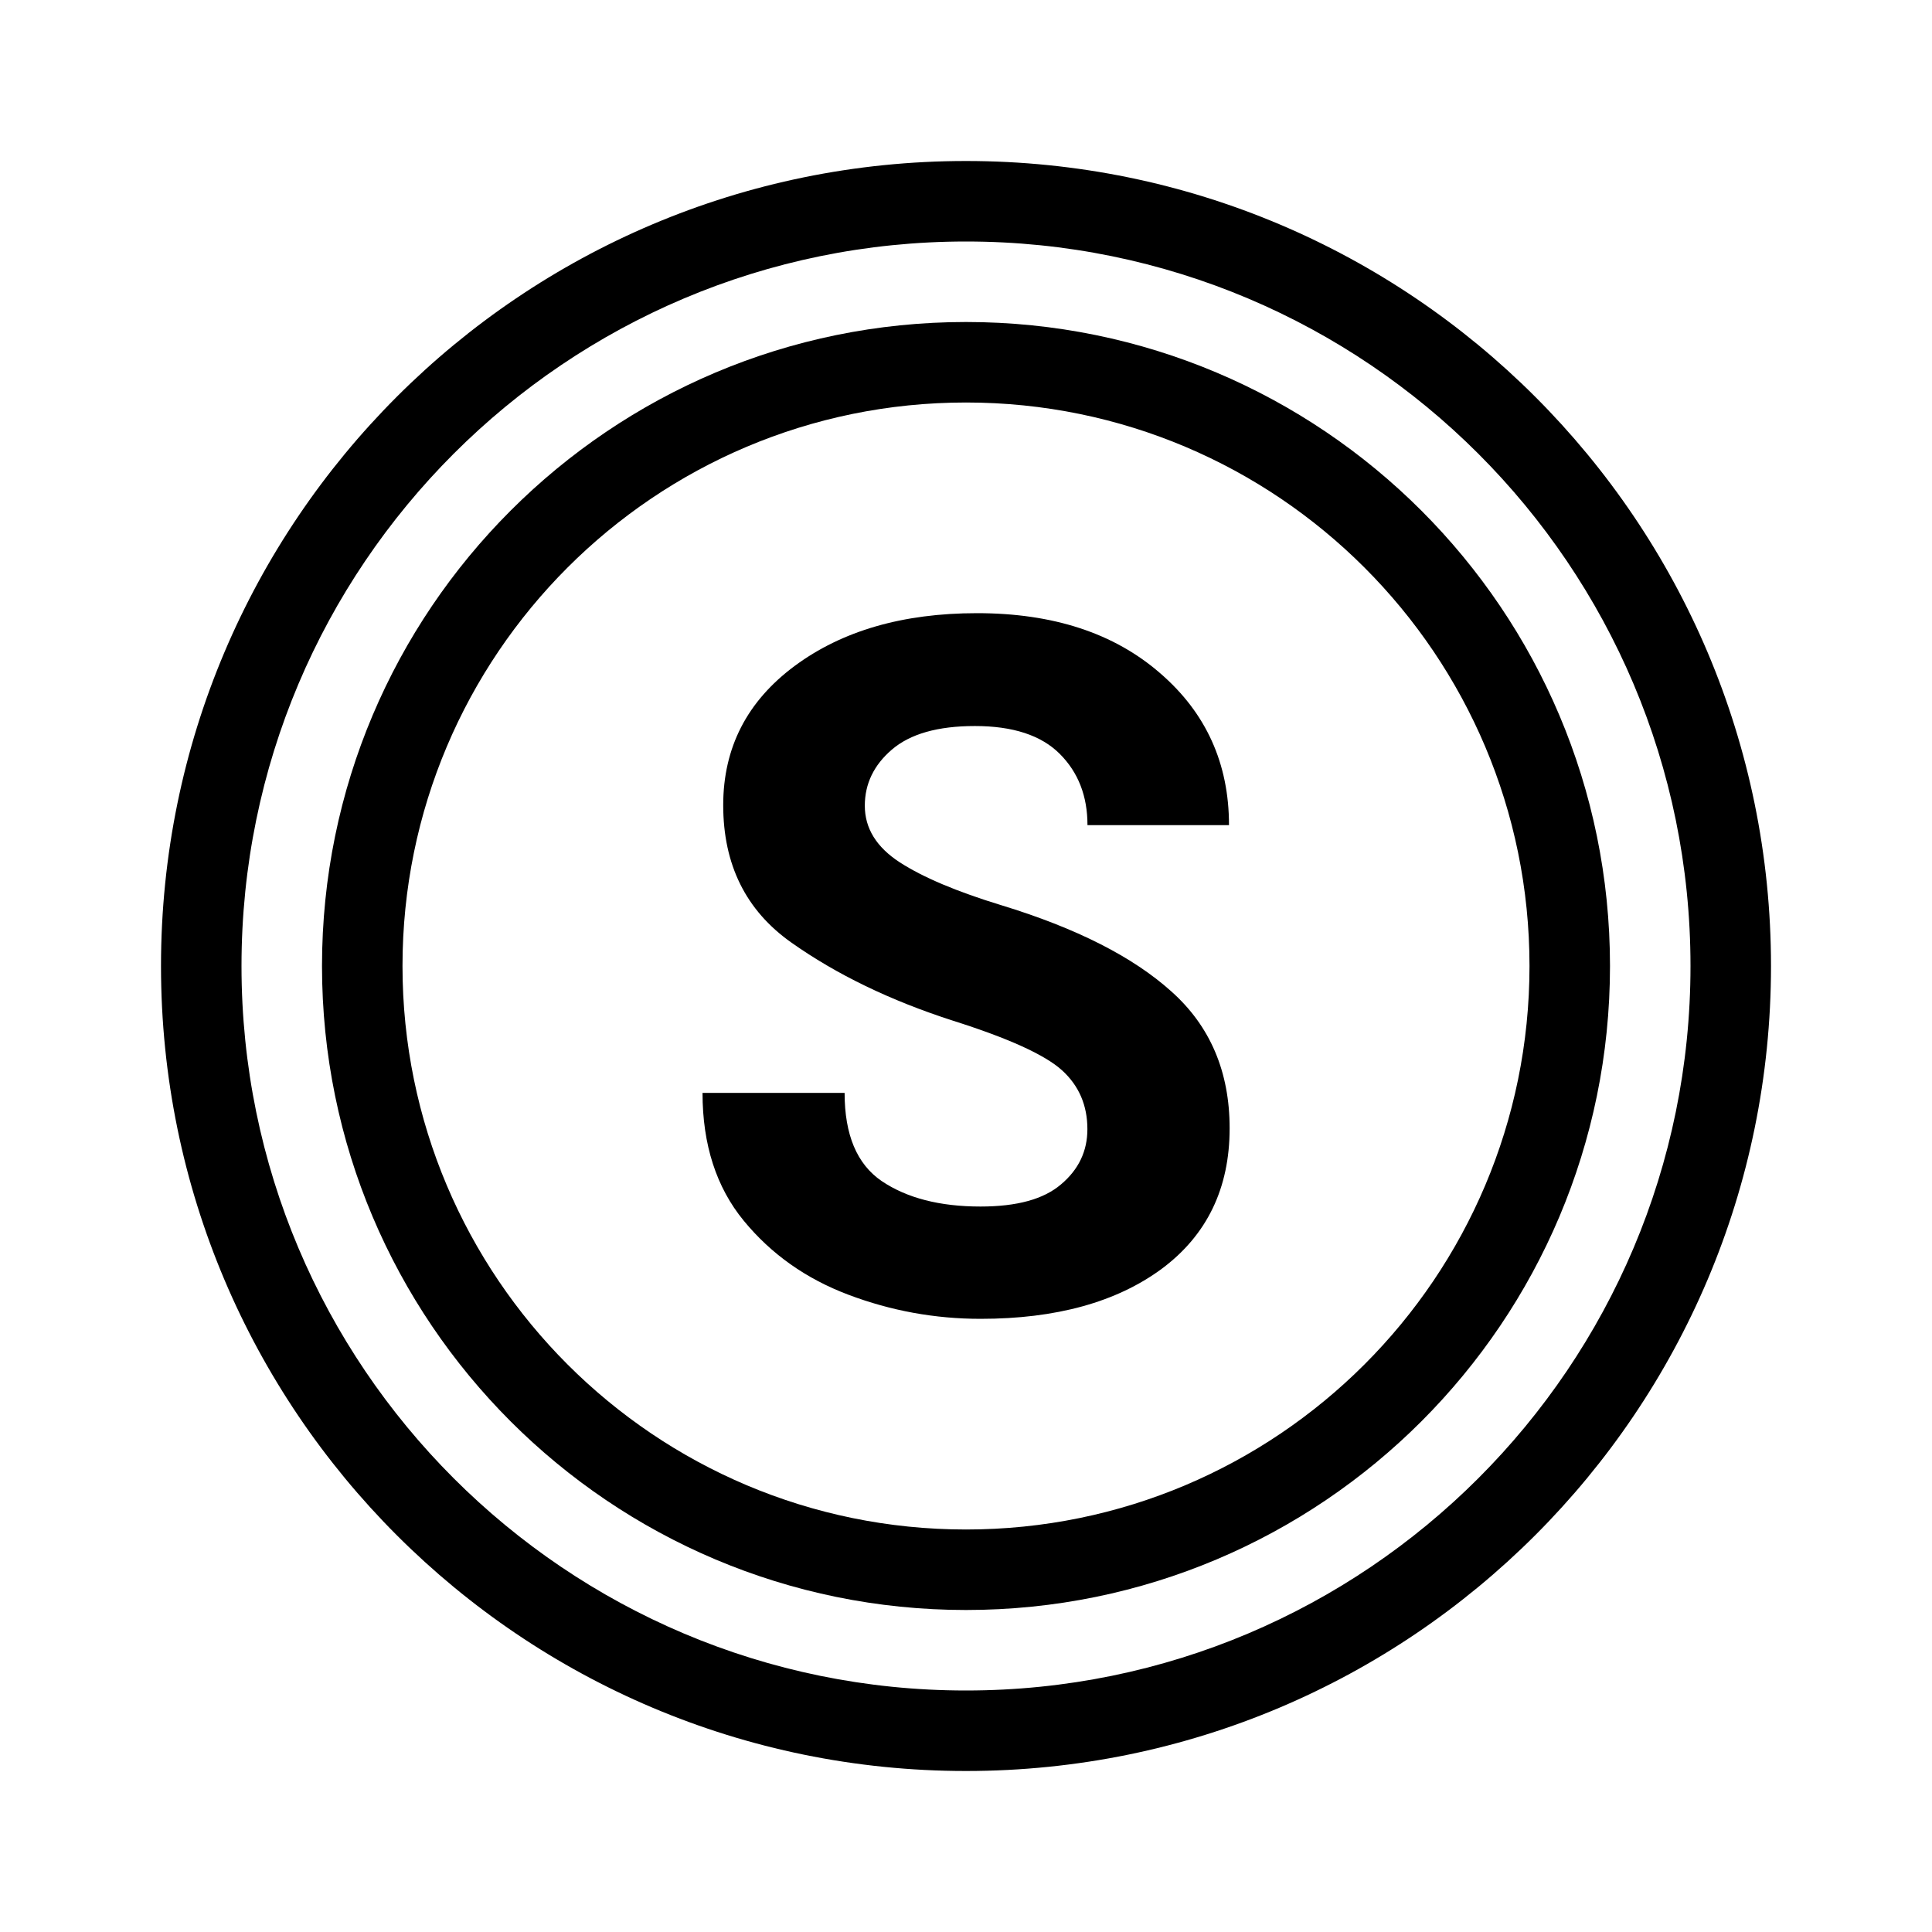
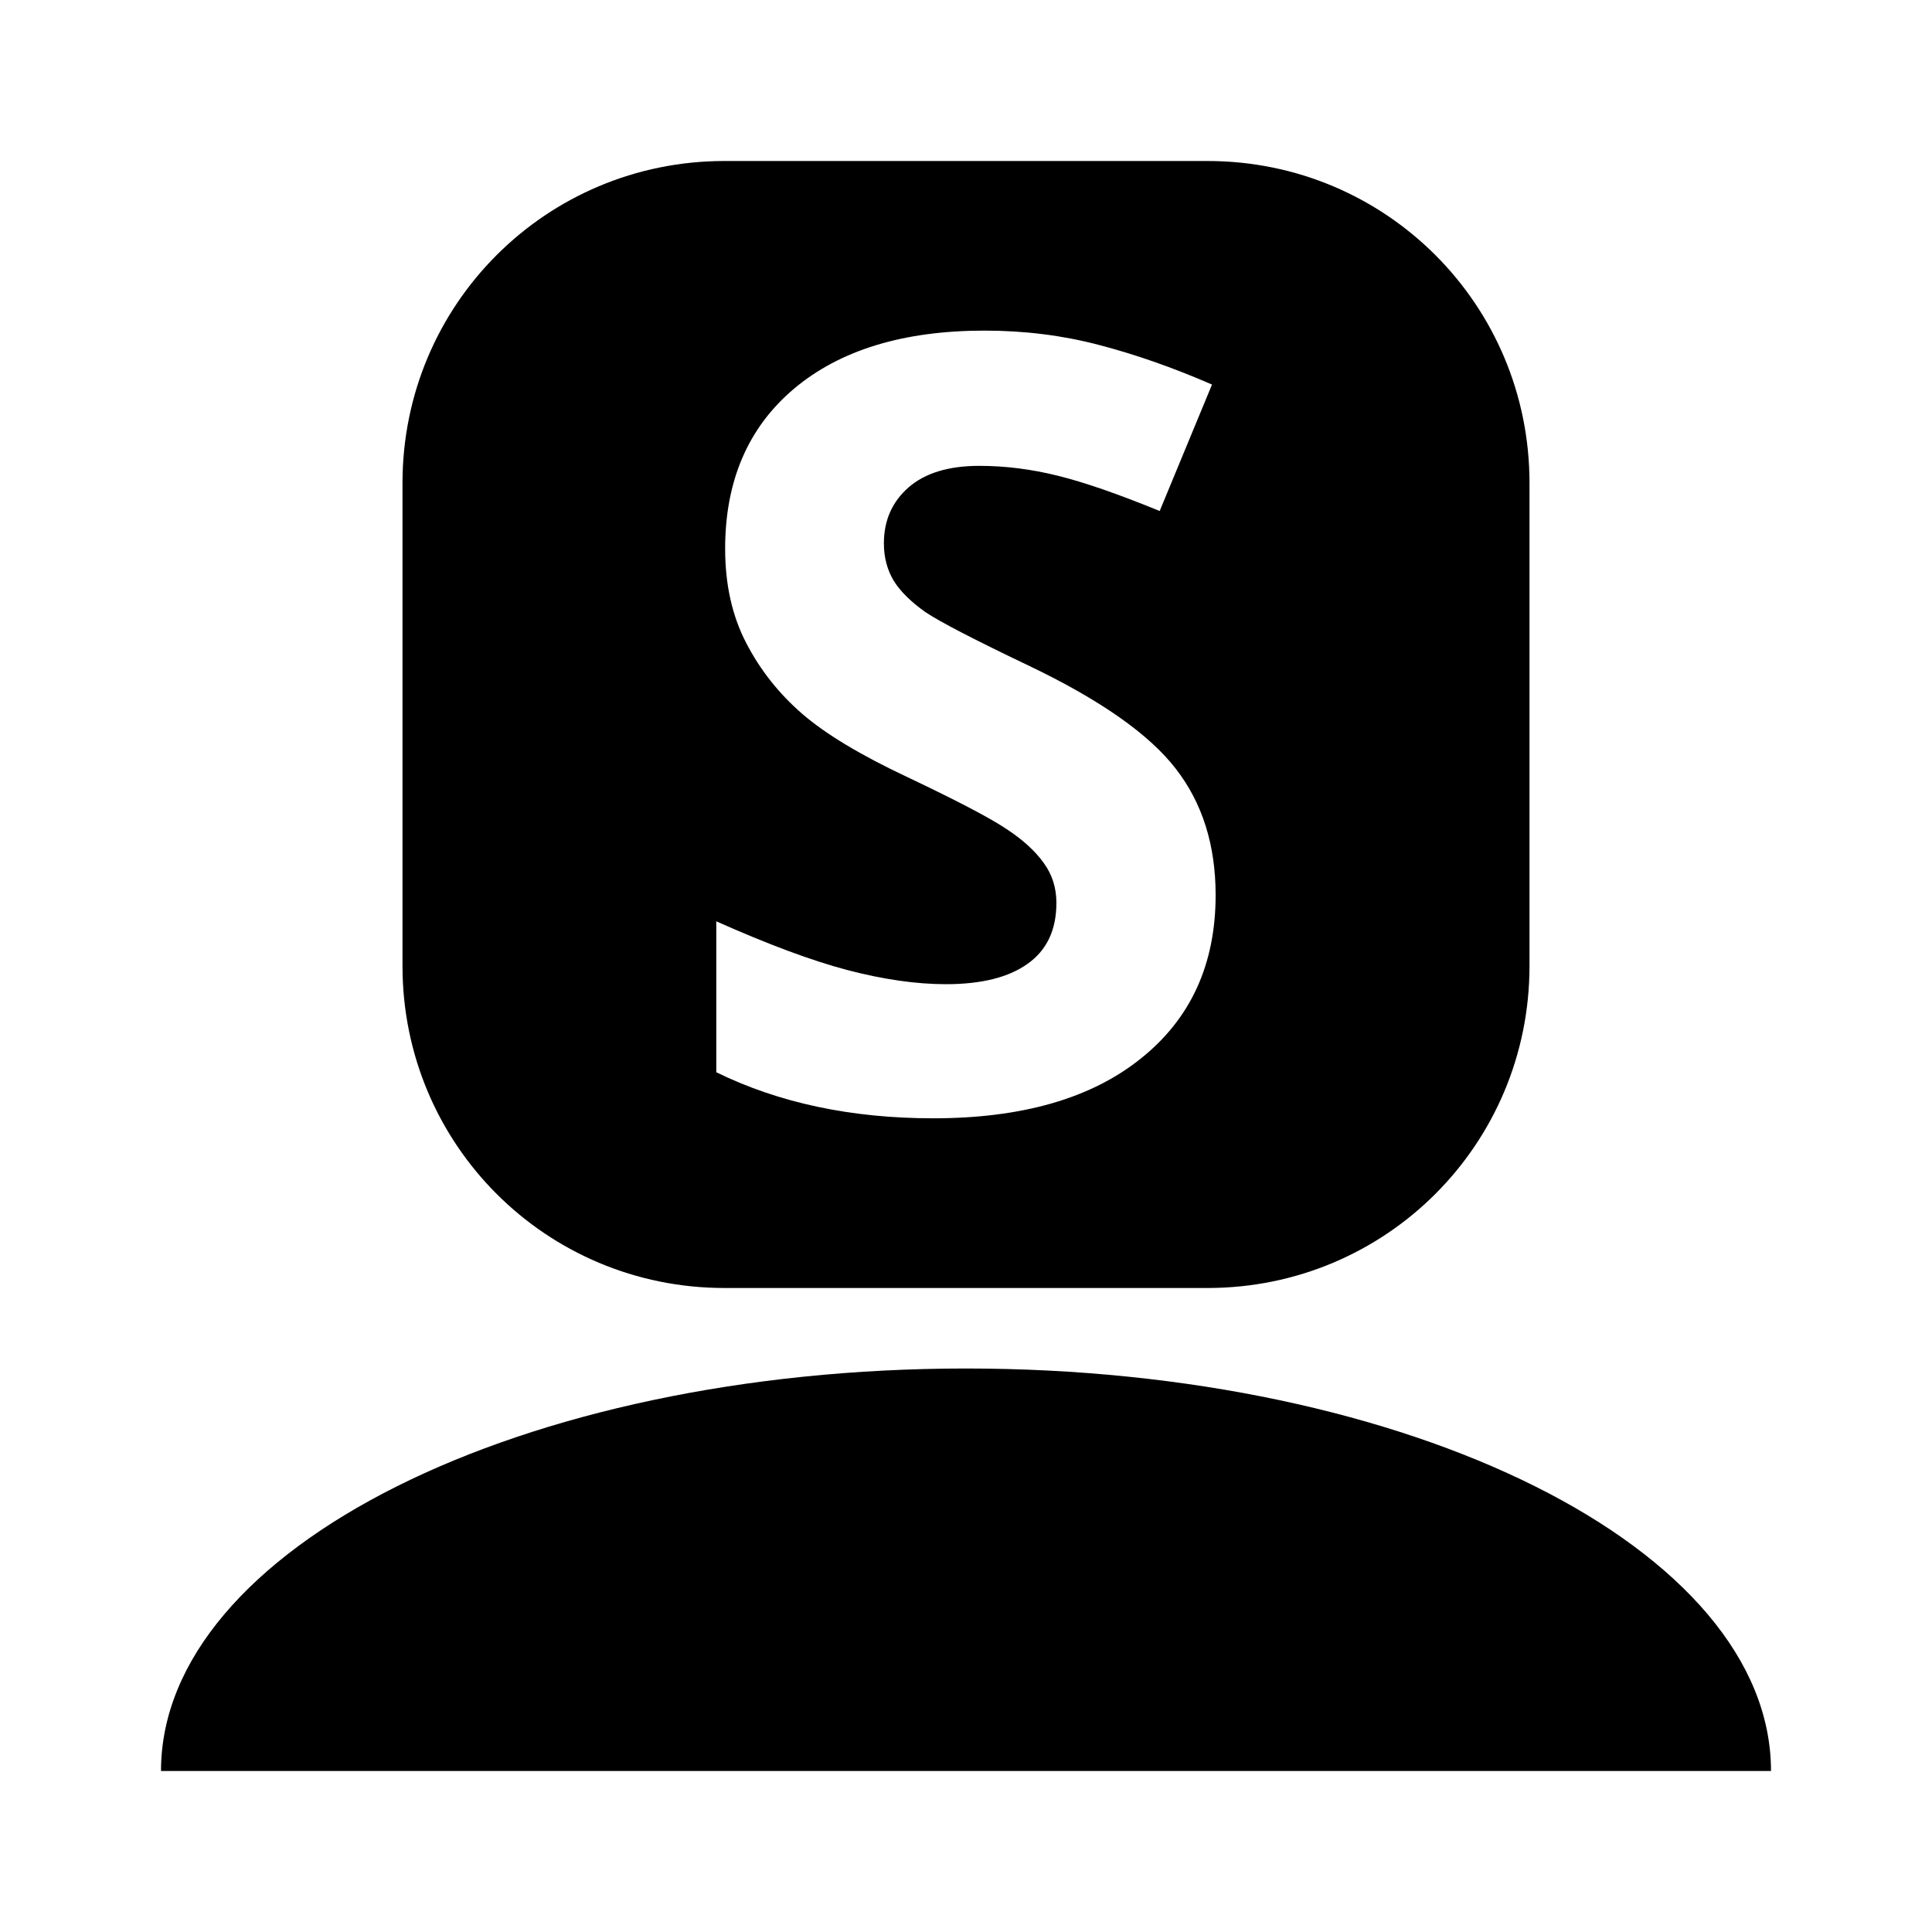
<svg xmlns="http://www.w3.org/2000/svg" width="24" height="24" viewBox="0 0 24 24" version="1.1" id="svg8">
  <defs id="defs2" />
  <g id="layer1" transform="translate(0,-290.65)">
-     <path style="opacity:1;fill:#000000;fill-opacity:1;stroke:none;stroke-width:1;stroke-linecap:round;stroke-linejoin:round;stroke-miterlimit:4;stroke-dasharray:none;stroke-opacity:1;paint-order:markers stroke fill" d="M 12,2 A 10,10 0 0 0 2,12 10,10 0 0 0 12,22 10,10 0 0 0 22,12 10,10 0 0 0 12,2 Z m 0,1 a 9,9 0 0 1 9,9 9,9 0 0 1 -9,9 9,9 0 0 1 -9,-9 9,9 0 0 1 9,-9 z" transform="translate(0,290.65)" id="path861" />
-     <path style="opacity:1;fill:#000000;fill-opacity:1;stroke:none;stroke-width:1;stroke-linecap:round;stroke-linejoin:round;stroke-miterlimit:4;stroke-dasharray:none;stroke-opacity:1;paint-order:markers stroke fill" d="m 12,4 a 8,8 0 0 0 -8,8 8,8 0 0 0 8,8 8,8 0 0 0 8,-8 8,8 0 0 0 -8,-8 z m 0,1 a 7,7 0 0 1 7,7 7,7 0 0 1 -7,7 7,7 0 0 1 -7,-7 7,7 0 0 1 7,-7 z" transform="translate(0,290.65)" id="circle865" />
-     <path style="opacity:1;fill:#000000;fill-opacity:1;stroke:none;stroke-width:1;stroke-linecap:round;stroke-linejoin:round;stroke-miterlimit:4;stroke-dasharray:none;stroke-opacity:1;paint-order:markers stroke fill" d="m 12.137,7.617 c -0.922,0 -1.676,0.219 -2.266,0.656 -0.59,0.438 -0.887,1.014 -0.887,1.729 0,0.738 0.281,1.307 0.844,1.705 0.562,0.398 1.234,0.723 2.012,0.973 0.691,0.219 1.141,0.424 1.352,0.615 0.211,0.191 0.316,0.436 0.316,0.732 0,0.273 -0.109,0.502 -0.328,0.686 -0.215,0.184 -0.547,0.275 -1,0.275 -0.504,0 -0.914,-0.105 -1.227,-0.316 -0.309,-0.211 -0.461,-0.576 -0.461,-1.096 H 8.727 c 0,0.645 0.172,1.174 0.512,1.588 0.34,0.414 0.773,0.721 1.301,0.92 0.527,0.199 1.074,0.299 1.641,0.299 0.938,0 1.688,-0.207 2.25,-0.621 0.562,-0.418 0.844,-1 0.844,-1.746 0,-0.703 -0.242,-1.27 -0.723,-1.699 -0.477,-0.43 -1.18,-0.787 -2.113,-1.072 -0.551,-0.168 -0.973,-0.346 -1.262,-0.533 -0.289,-0.188 -0.434,-0.422 -0.434,-0.703 0,-0.273 0.113,-0.506 0.336,-0.697 0.227,-0.195 0.57,-0.293 1.031,-0.293 0.473,0 0.824,0.115 1.055,0.346 0.23,0.23 0.344,0.525 0.344,0.885 h 1.758 c 0,-0.766 -0.285,-1.395 -0.855,-1.887 C 13.84,7.865 13.082,7.617 12.137,7.617 Z" transform="translate(0,290.65)" id="path896" />
+     <path style="opacity:1;fill:#000000;fill-opacity:1;stroke:none;stroke-width:1;stroke-miterlimit:4;stroke-dasharray:none;stroke-opacity:1" d="M 12,17 A 10,5 0 0 0 2,22 H 22 A 10,5 0 0 0 12,17 Z" transform="translate(0,290.65)" id="path1498" />
+     <path style="opacity:1;fill:#000000;fill-opacity:1;stroke:none;stroke-width:1;stroke-linecap:round;stroke-linejoin:round;stroke-miterlimit:4;stroke-dasharray:none;stroke-opacity:1;paint-order:markers stroke fill" d="M 9,2 C 6.784,2 5,3.784 5,6 v 6 c 0,2.216 1.784,4 4,4 h 6 c 2.216,0 4,-1.784 4,-4 V 6 C 19,3.784 17.216,2 15,2 Z m 3.23,2.107 c 0.495,0 0.967,0.059 1.414,0.176 0.451,0.117 0.922,0.281 1.412,0.494 L 14.406,6.348 c -0.508,-0.208 -0.929,-0.355 -1.264,-0.438 -0.33,-0.082 -0.655,-0.123 -0.977,-0.123 -0.382,0 -0.675,0.09 -0.879,0.268 C 11.083,6.233 10.98,6.464 10.98,6.75 c 0,0.178 0.043,0.334 0.125,0.469 0.082,0.13 0.213,0.259 0.391,0.385 0.182,0.122 0.609,0.343 1.281,0.664 0.89,0.425 1.5,0.854 1.83,1.283 0.33,0.425 0.494,0.948 0.494,1.568 0,0.859 -0.309,1.536 -0.93,2.031 -0.616,0.495 -1.476,0.742 -2.578,0.742 -1.016,0 -1.914,-0.19 -2.695,-0.572 v -1.875 c 0.642,0.286 1.184,0.488 1.627,0.605 0.447,0.117 0.856,0.176 1.225,0.176 0.443,0 0.781,-0.085 1.016,-0.254 0.239,-0.169 0.357,-0.422 0.357,-0.756 0,-0.187 -0.052,-0.351 -0.156,-0.494 C 12.863,10.575 12.708,10.433 12.504,10.299 12.304,10.164 11.894,9.949 11.273,9.654 10.692,9.381 10.256,9.119 9.965,8.867 9.674,8.615 9.443,8.322 9.27,7.988 9.096,7.654 9.008,7.263 9.008,6.816 c 0,-0.842 0.285,-1.505 0.854,-1.986 C 10.434,4.348 11.224,4.107 12.23,4.107 Z" transform="translate(0,290.65)" id="rect858" />
  </g>
</svg>
